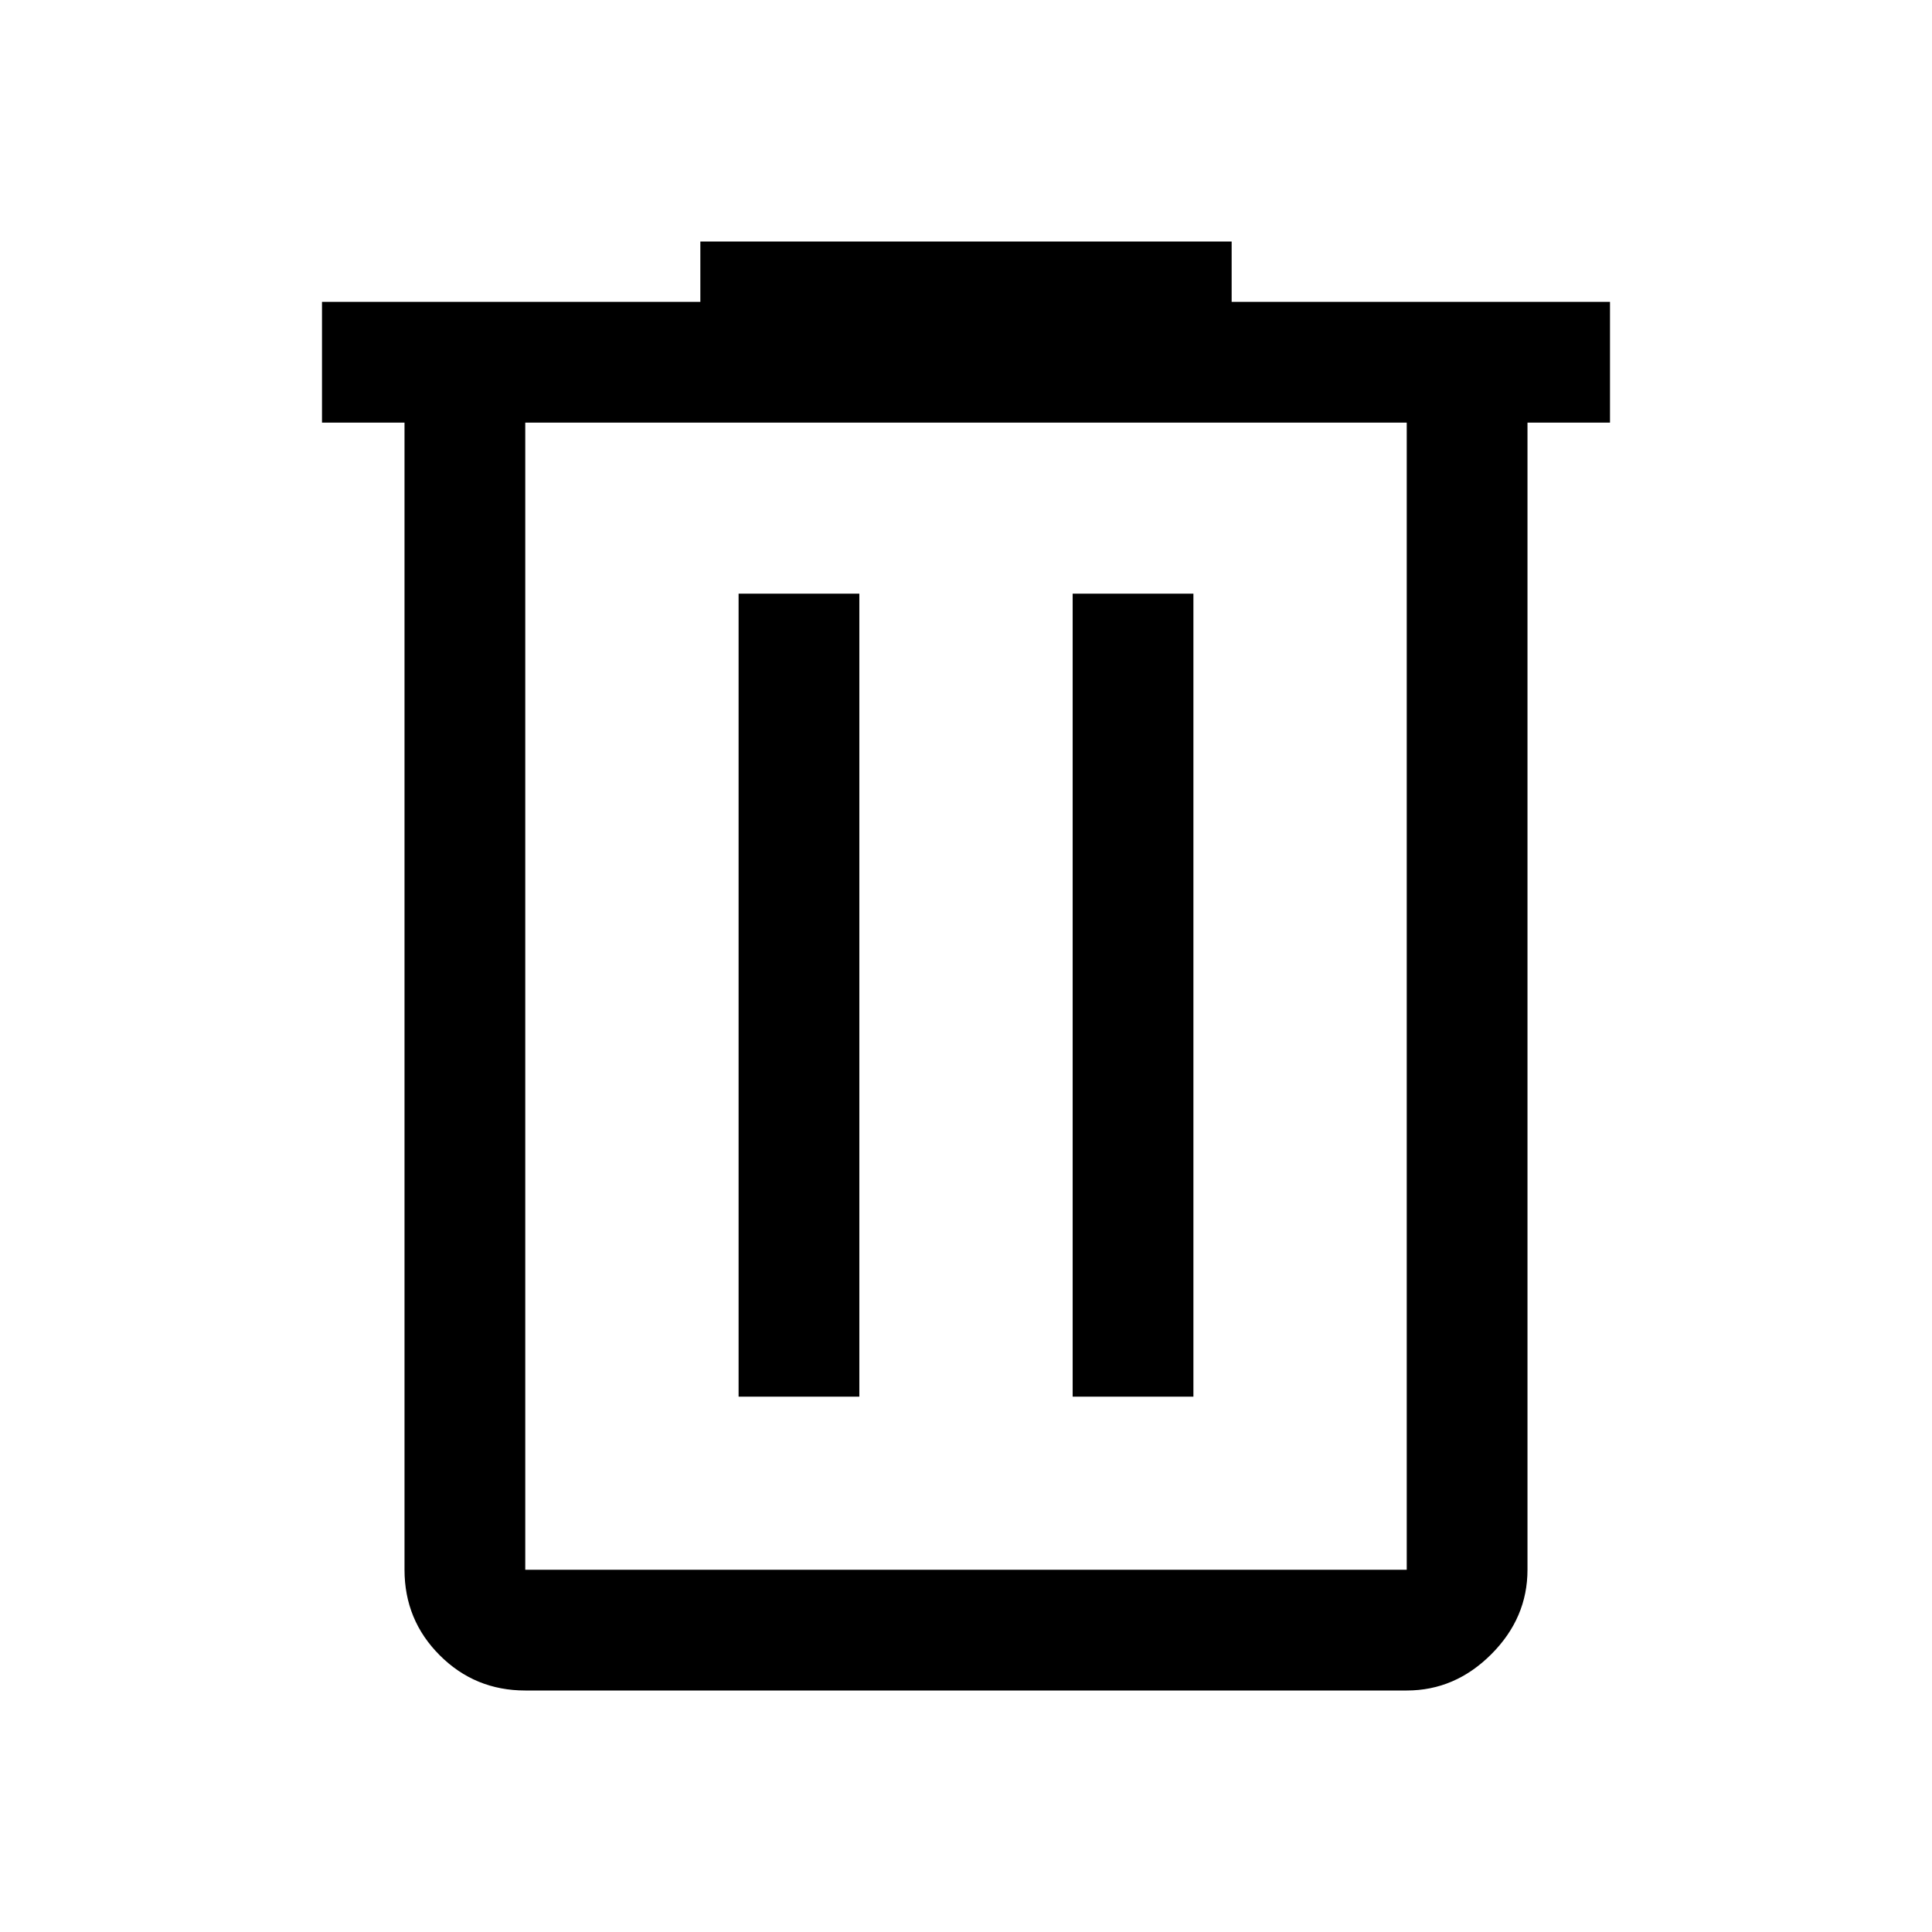
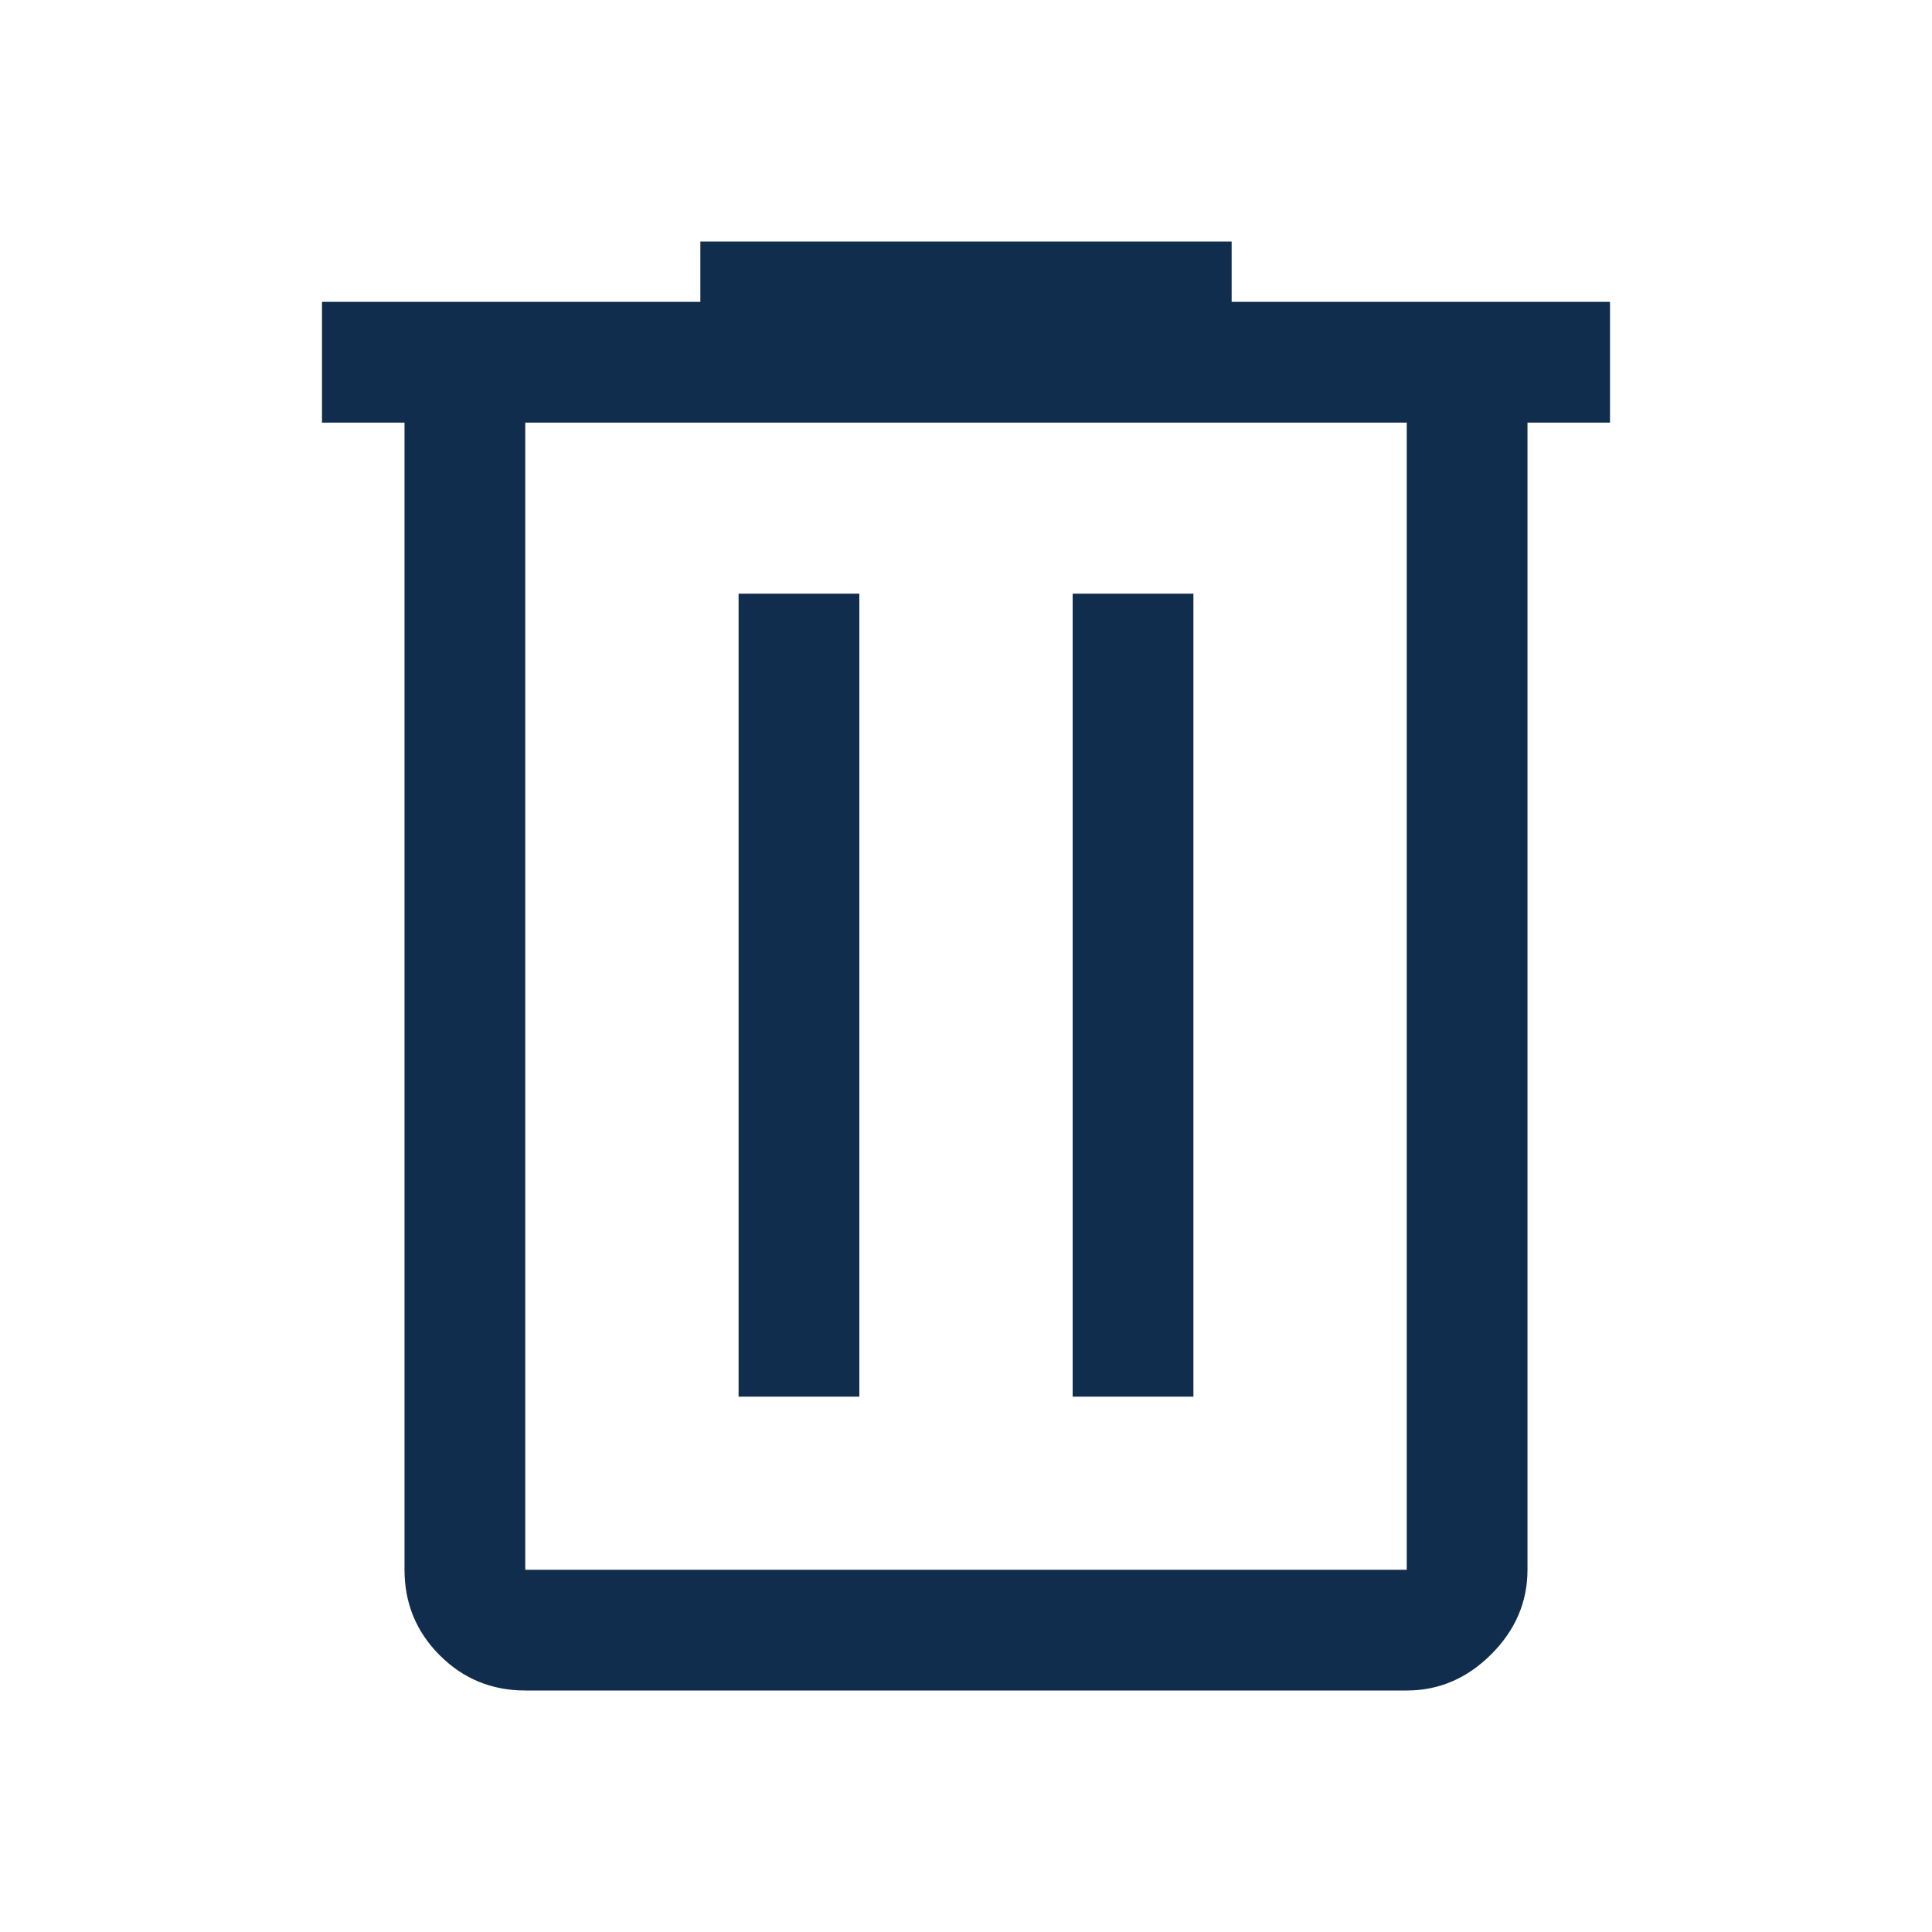
- <svg xmlns="http://www.w3.org/2000/svg" height="48" width="48">
+ <svg xmlns="http://www.w3.org/2000/svg" fill="#112d4e" height="48" width="48">
  <path d="M13.05 42q-1.25 0-2.125-.875T10.05 39V10.5H8v-3h9.4V6h13.2v1.5H40v3h-2.05V39q0 1.2-.9 2.1-.9.9-2.1.9Zm21.9-31.5h-21.9V39h21.9Zm-16.6 24.2h3V14.75h-3Zm8.3 0h3V14.75h-3Zm-13.6-24.2V39Z" />
</svg>
